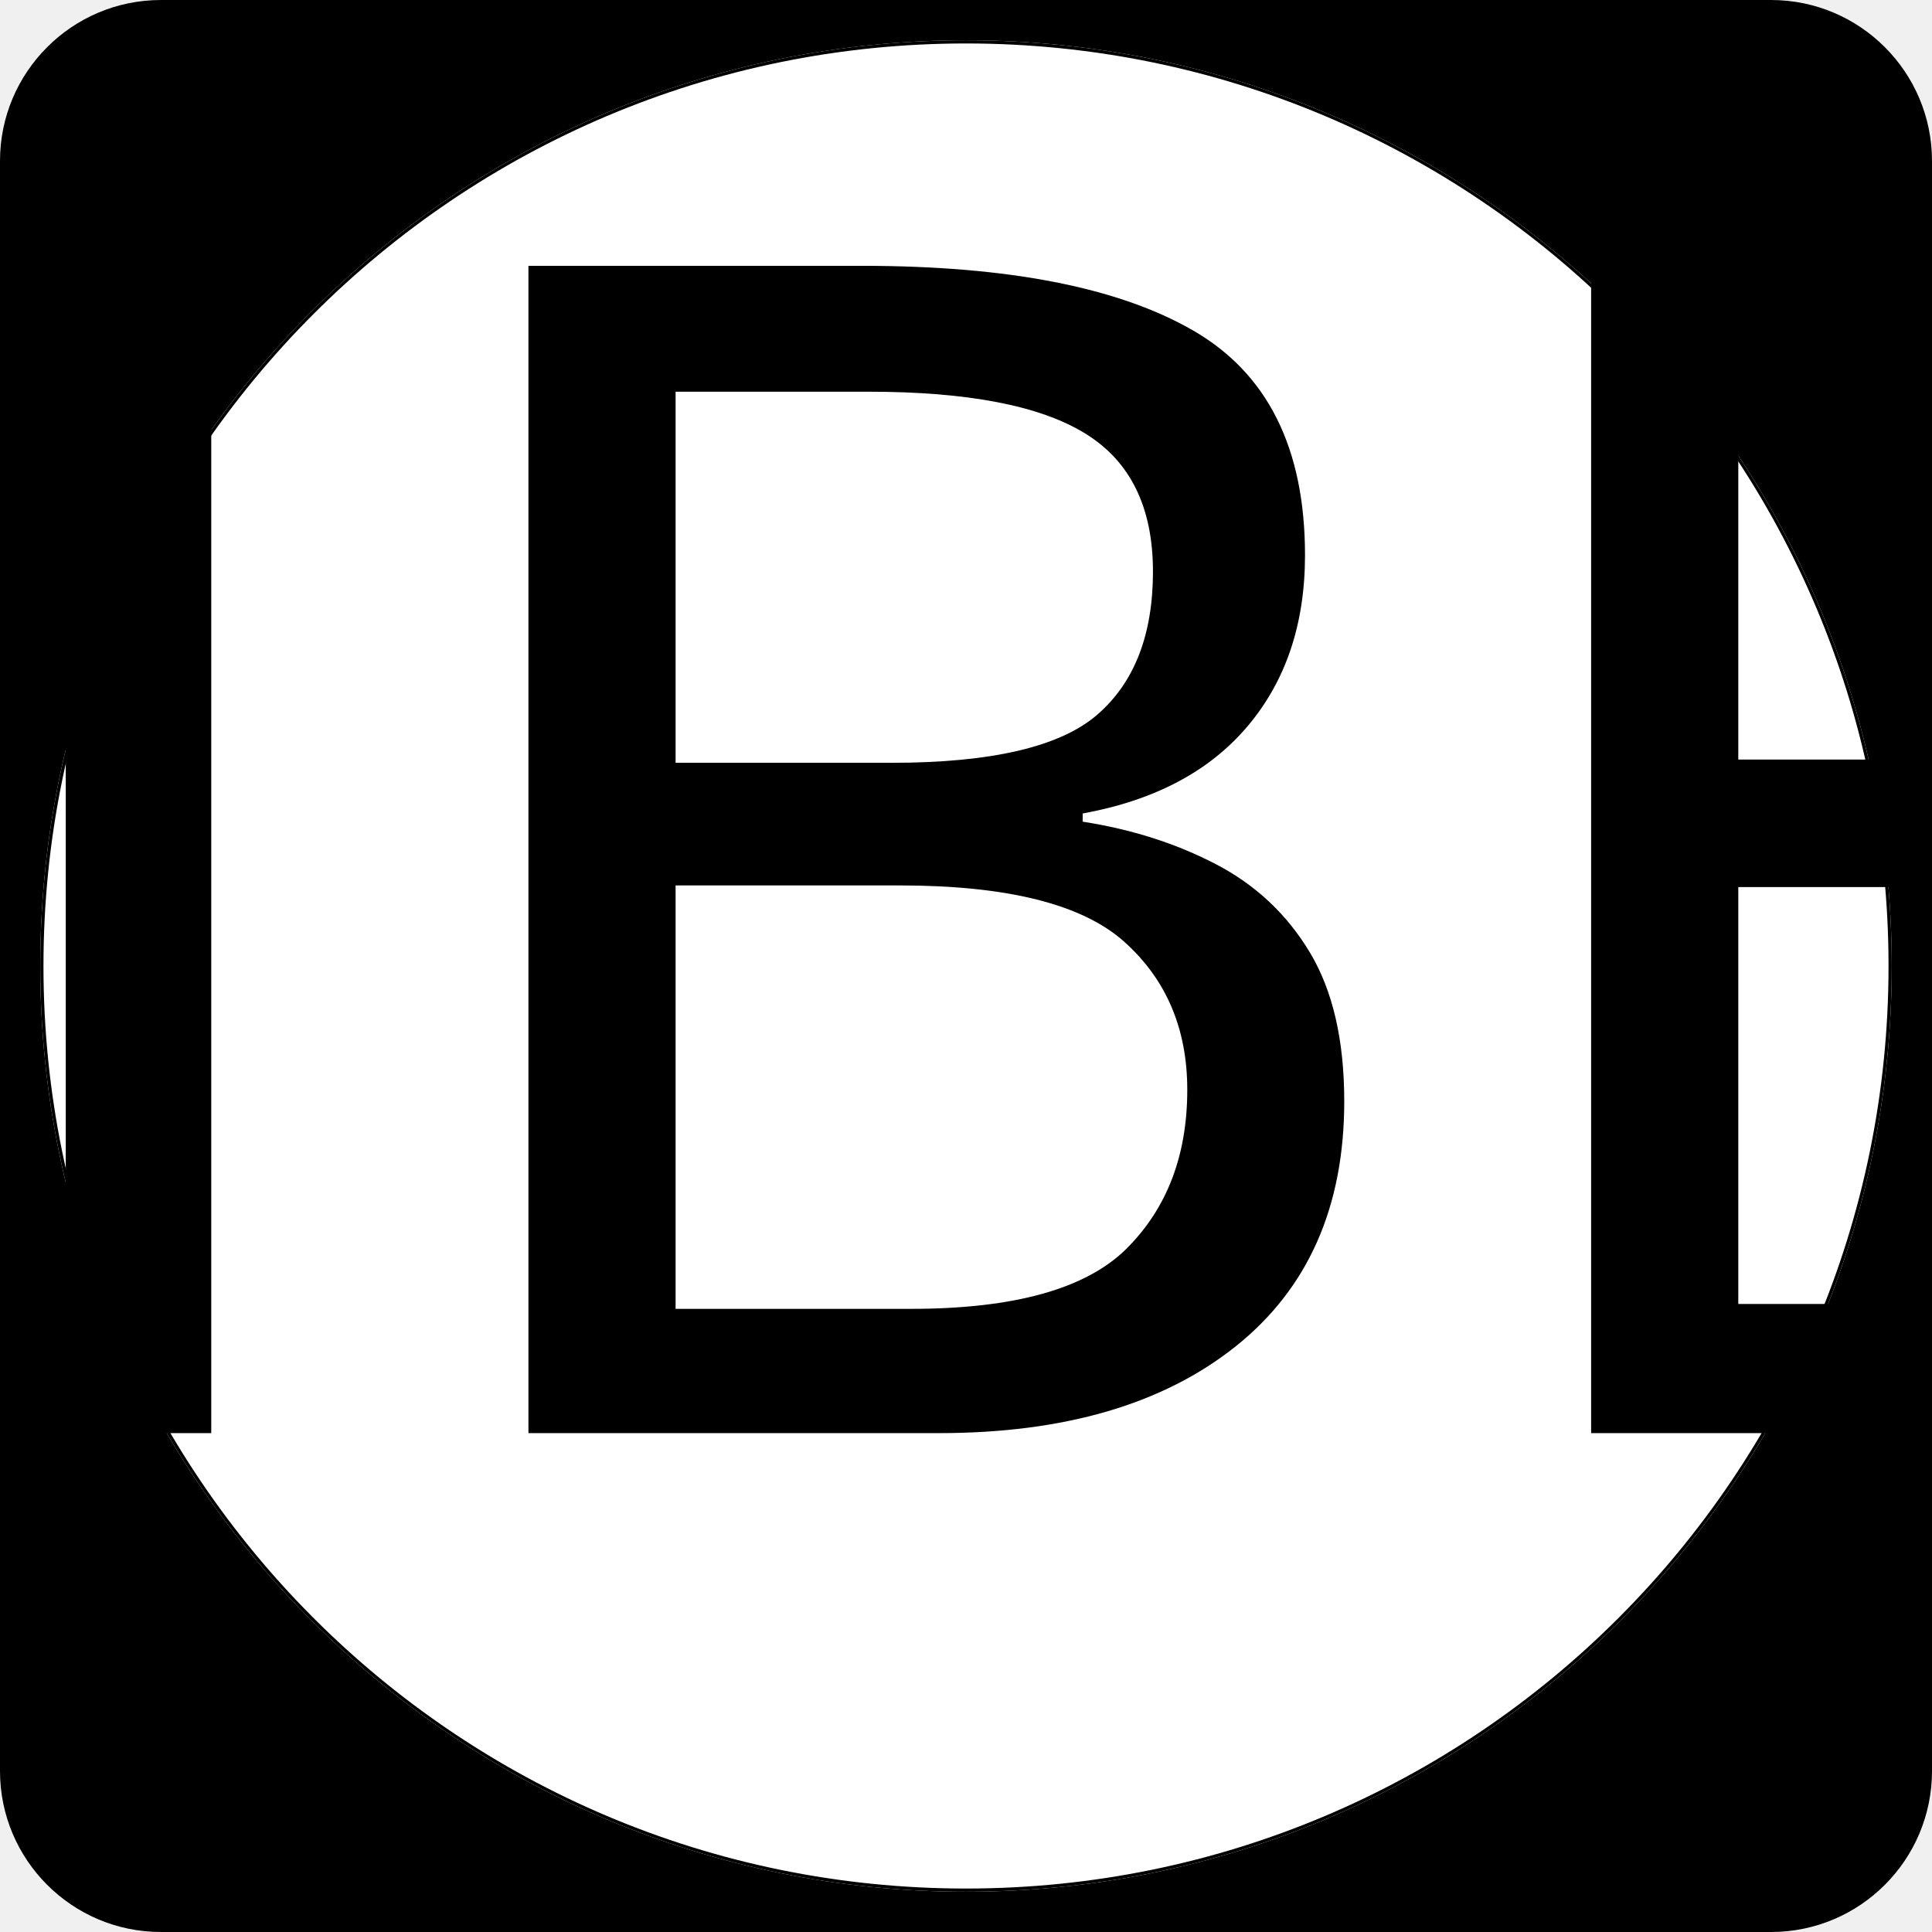
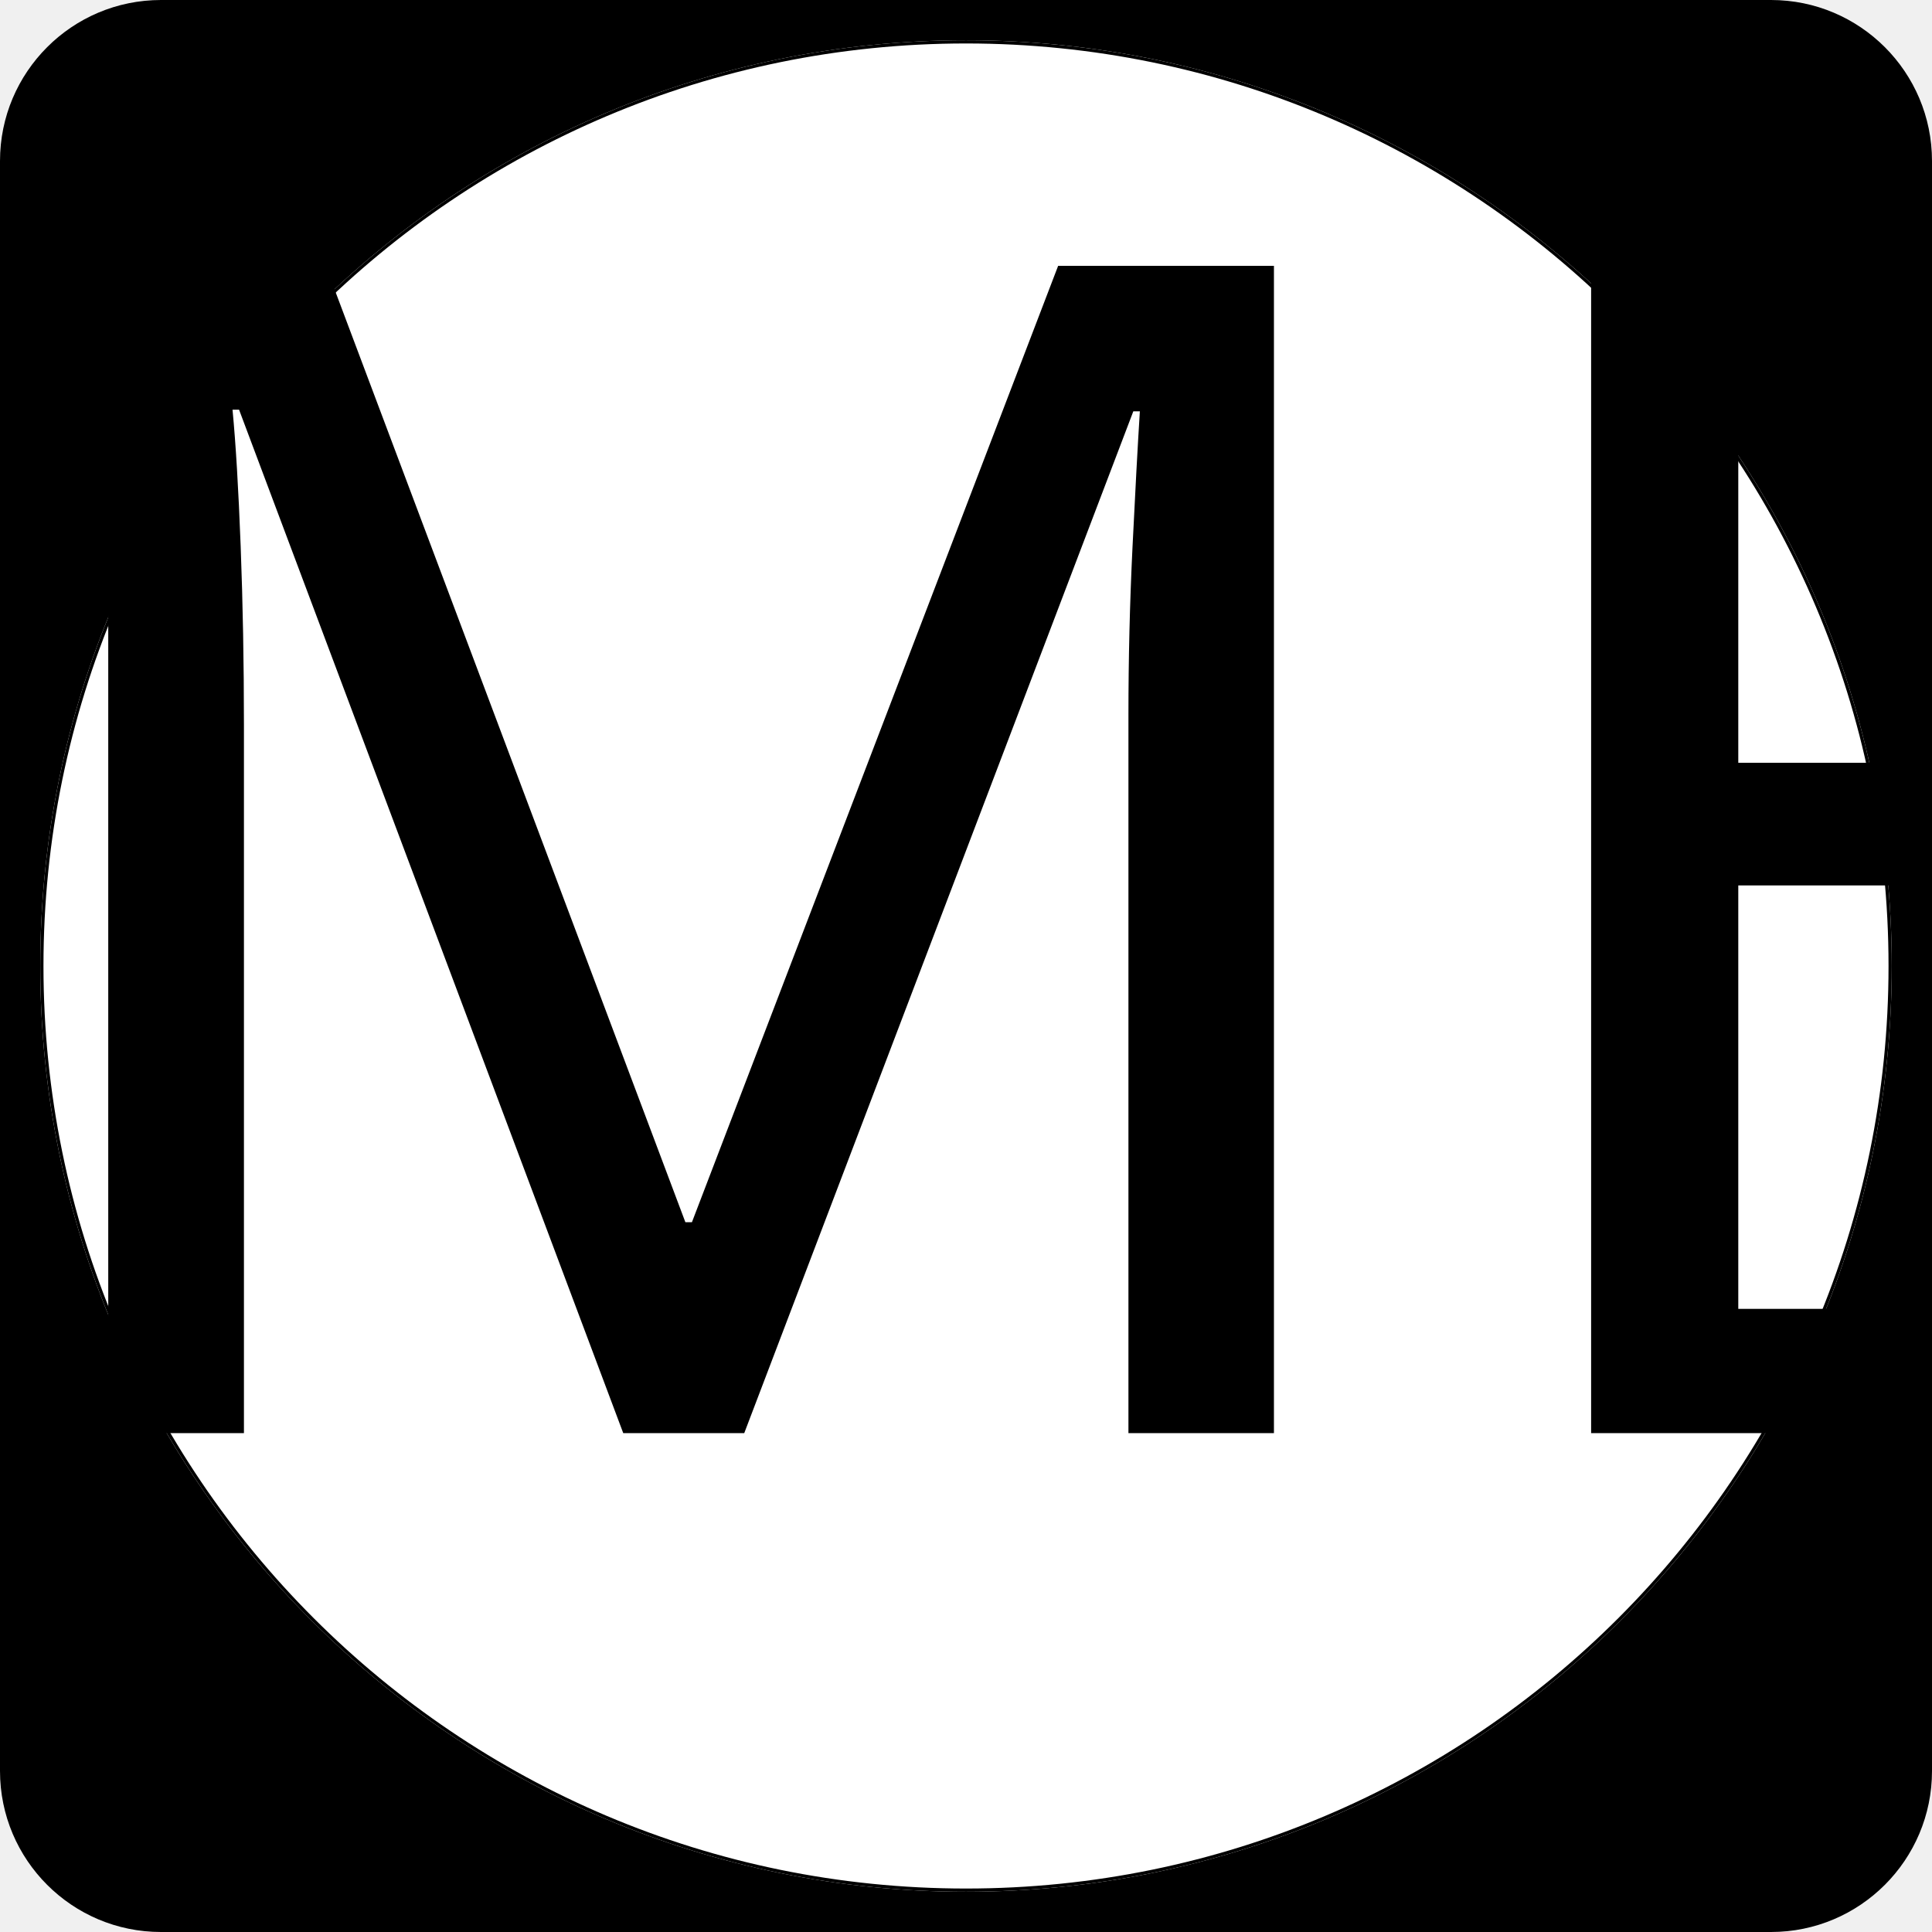
- <svg xmlns="http://www.w3.org/2000/svg" width="600" height="600" viewbox="0 0 600 600" id="svg2" version="1.0">
-   <defs id="defs4" />
-   <g id="layer1">
-     <path style="" d="M 0,50 C 0,22.386 22.385,0 50,0 L 550,0 C 577.614,0 600,22.386 600,50 L 600,550 C 600,577.615 577.614,600 550,600 L 50,600 C 22.385,600 0,577.615 0,550 L 0,50 L 0,50 z " id="path5" />
-     <path style="" d="" id="path7" />
-     <path style="fill:#ffffff" d="M 587.5,300 C 587.5,458.7 458.7,587.5 300,587.5 C 141.3,587.5 12.5,458.7 12.5,300 C 12.5,141.3 141.3,12.5 300,12.5 C 458.7,12.5 587.5,141.3 587.5,300 z " id="circle11" />
-     <path style="fill:#ffffff" d="" id="path1446" />
-     <path style="fill:none;stroke:#000000;stroke-width:0.998;stroke-miterlimit:4;stroke-opacity:1" d="M 587.001,300 C 587.001,458.424 458.425,587.001 300,587.001 C 141.576,587.001 12.999,458.424 12.999,300 C 12.999,141.575 141.576,12.999 300,12.999 C 458.425,12.999 587.001,141.575 587.001,300 z " id="circle1313" />
-     <path style="fill:none;stroke:#000000;stroke-width:0.998;stroke-miterlimit:4;stroke-opacity:1" d="" id="path1315" />
-     <text xml:space="preserve" style="font-style:normal;font-variant:normal;font-weight:normal;font-stretch:normal;font-size:507.737px;line-height:125%;font-family:'Roadgeek 2014 Series D';-inkscape-font-specification:'Roadgeek 2014 Series D, Normal';text-align:start;letter-spacing:0px;word-spacing:0px;writing-mode:lr-tb;text-anchor:start;fill:#000000;fill-opacity:1;stroke:none;stroke-width:1px;stroke-linecap:butt;stroke-linejoin:miter;stroke-opacity:1" x="300.184" y="445.068" id="text4140">
-       <tspan id="tspan4142" x="300.184" y="445.068" style="font-style:normal;font-variant:normal;font-weight:normal;font-stretch:normal;font-family:'Roadgeek 2014 Series D';-inkscape-font-specification:'Roadgeek 2014 Series D';text-align:center;text-anchor:middle">***NUMBER***</tspan>
-     </text>
-   </g>
+ <svg xmlns="http://www.w3.org/2000/svg" viewbox="0 0 600 600" width="600" height="600">
+   <path d="m0 50c0-27.614 22.385-50 50-50h500c27.614 0 50 22.386 50 50v500c0 27.615-22.386 50-50 50h-500c-27.615 0-50-22.385-50-50v-500" />
+   <path d="m587.5 300c0 158.7-128.8 287.5-287.5 287.5-158.7 0-287.5-128.8-287.5-287.5 0-158.7 128.8-287.5 287.5-287.5 158.7 0 287.5 128.8 287.5 287.5" fill="#fff" />
+   <path d="m587 300c0 158.42-128.58 287-287 287-158.42 0-287-128.58-287-287 0-158.42 128.58-287 287-287 158.42 0 287 128.58 287 287z" fill="none" stroke="#000" stroke-width=".998" />
+   <text x="300.18" y="445.07" font-family="'Roadgeek 2014 Series D'" letter-spacing="0" word-spacing="0" text-align="start" line-height="125%" font-size="507.74">
+     <tspan x="300.18" y="445.07" text-anchor="middle" text-align="center">***NUMBER***</tspan>
+   </text>
</svg>
